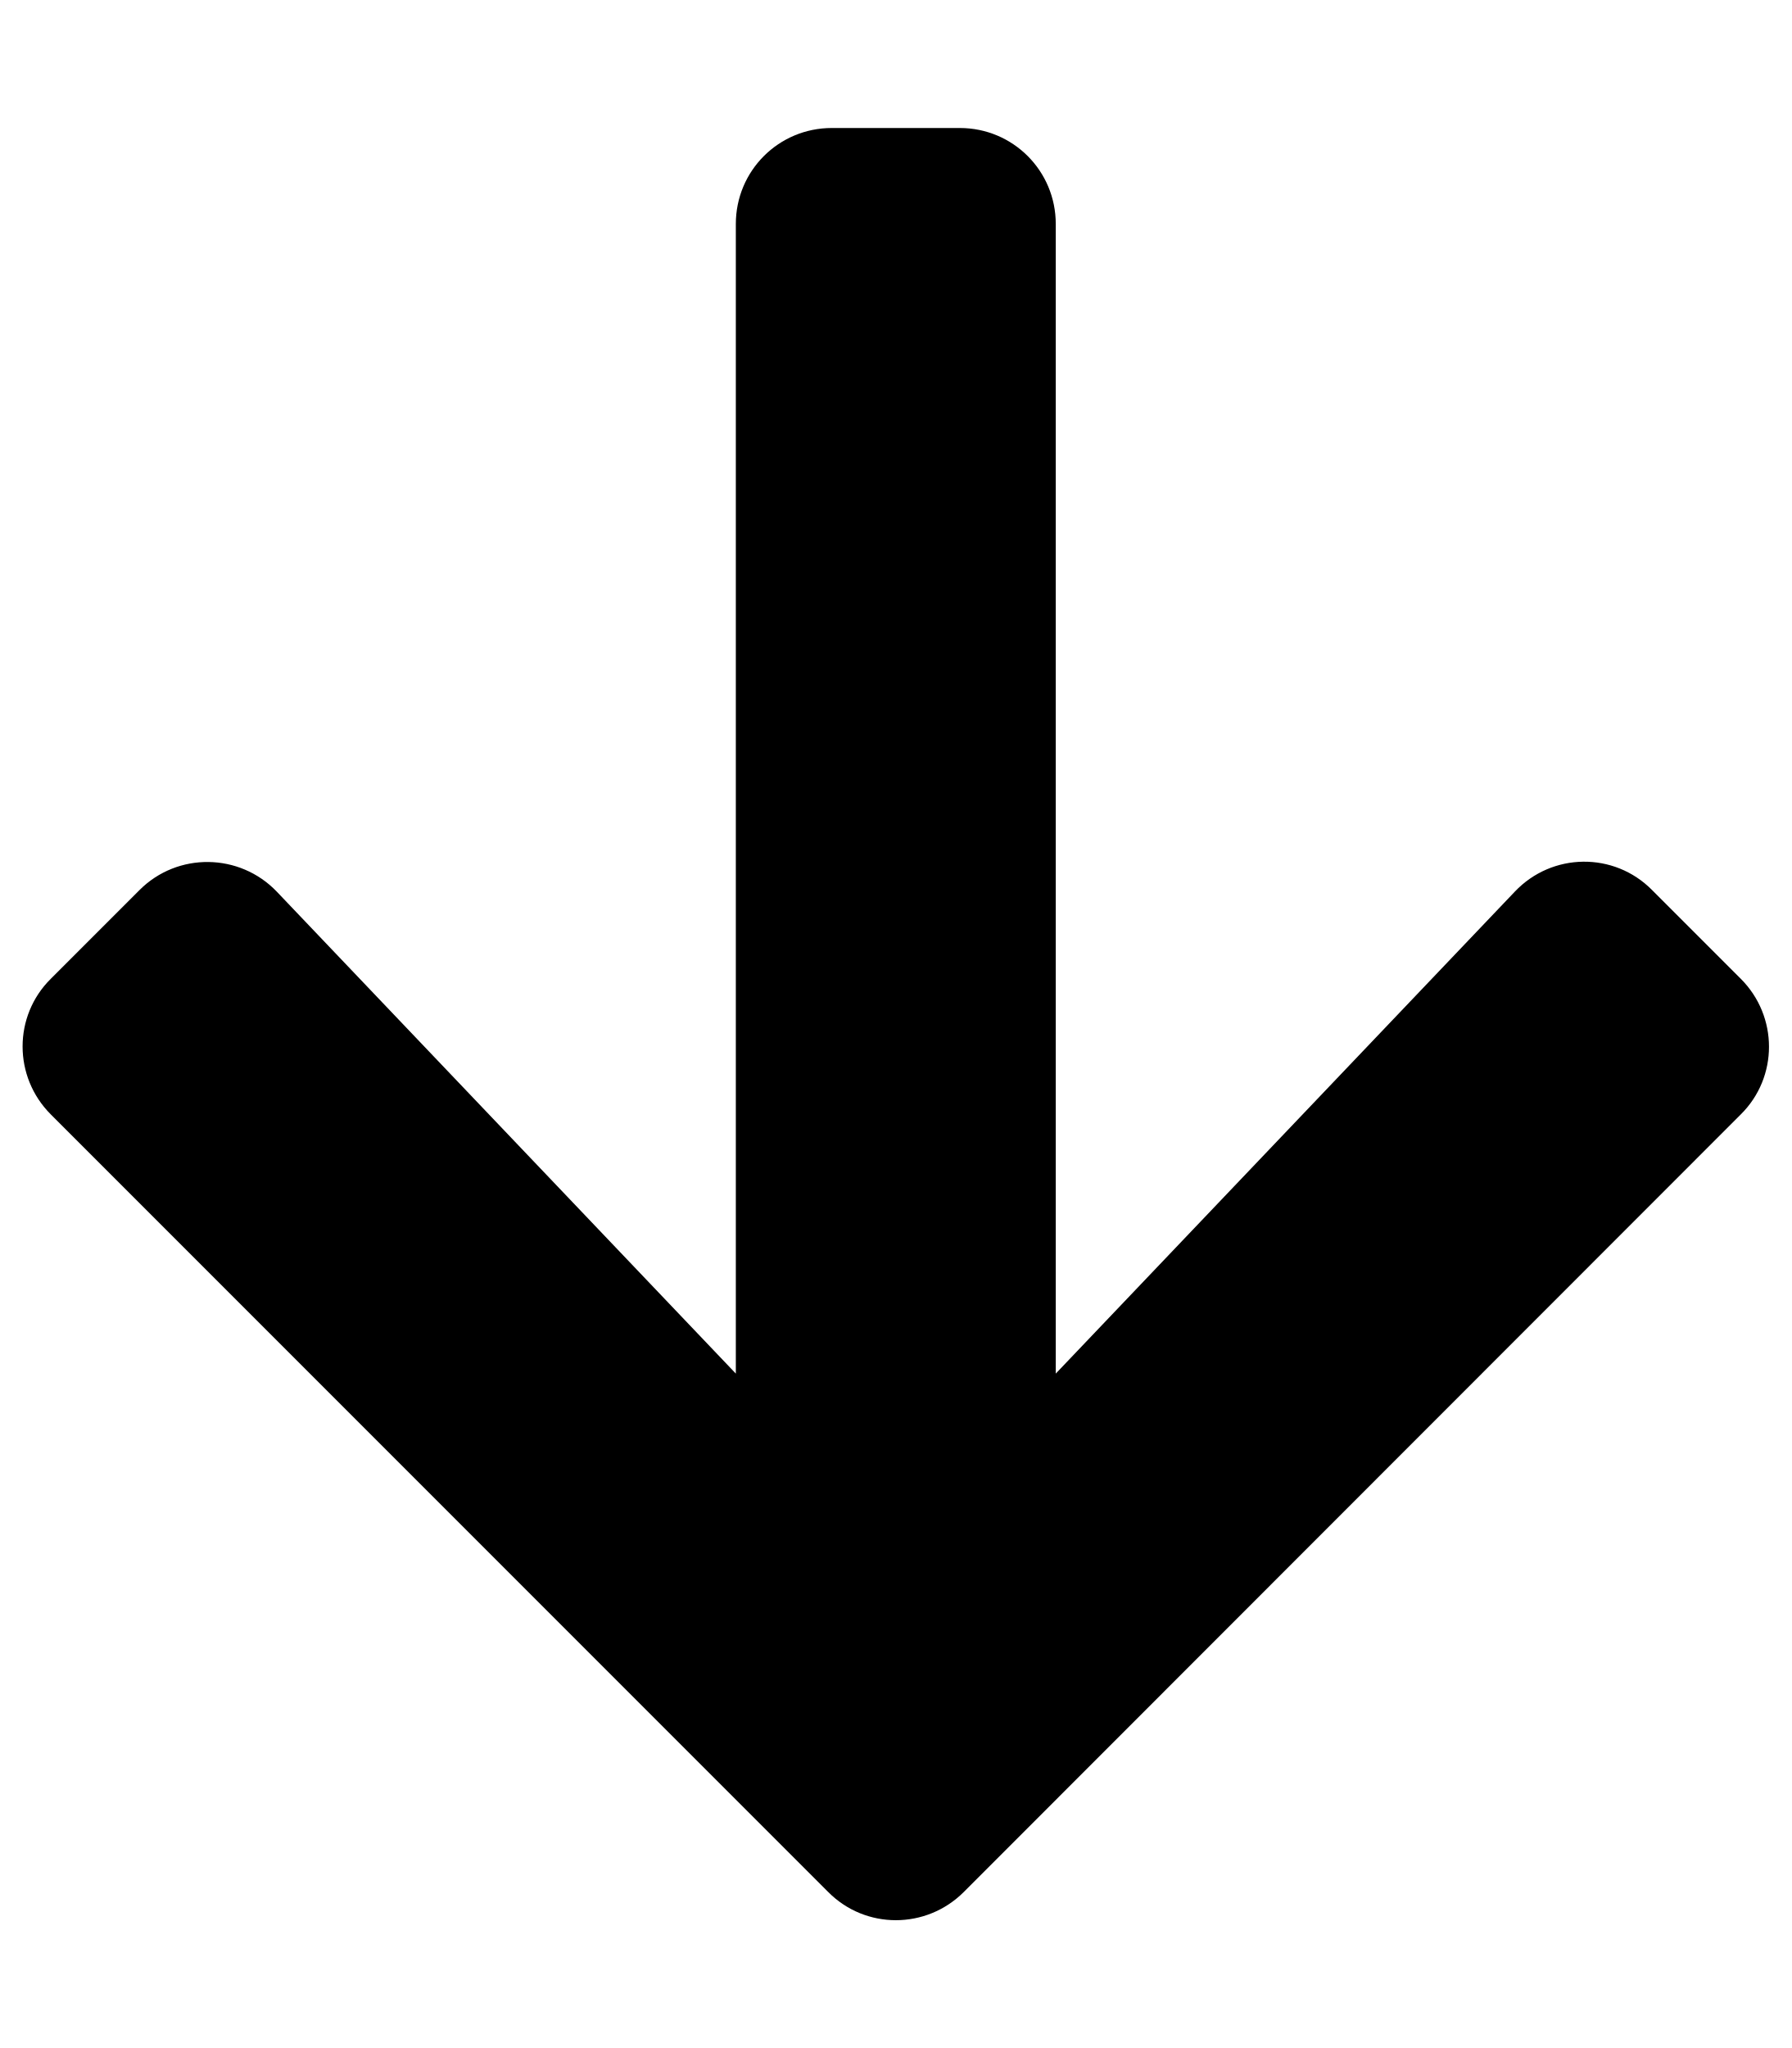
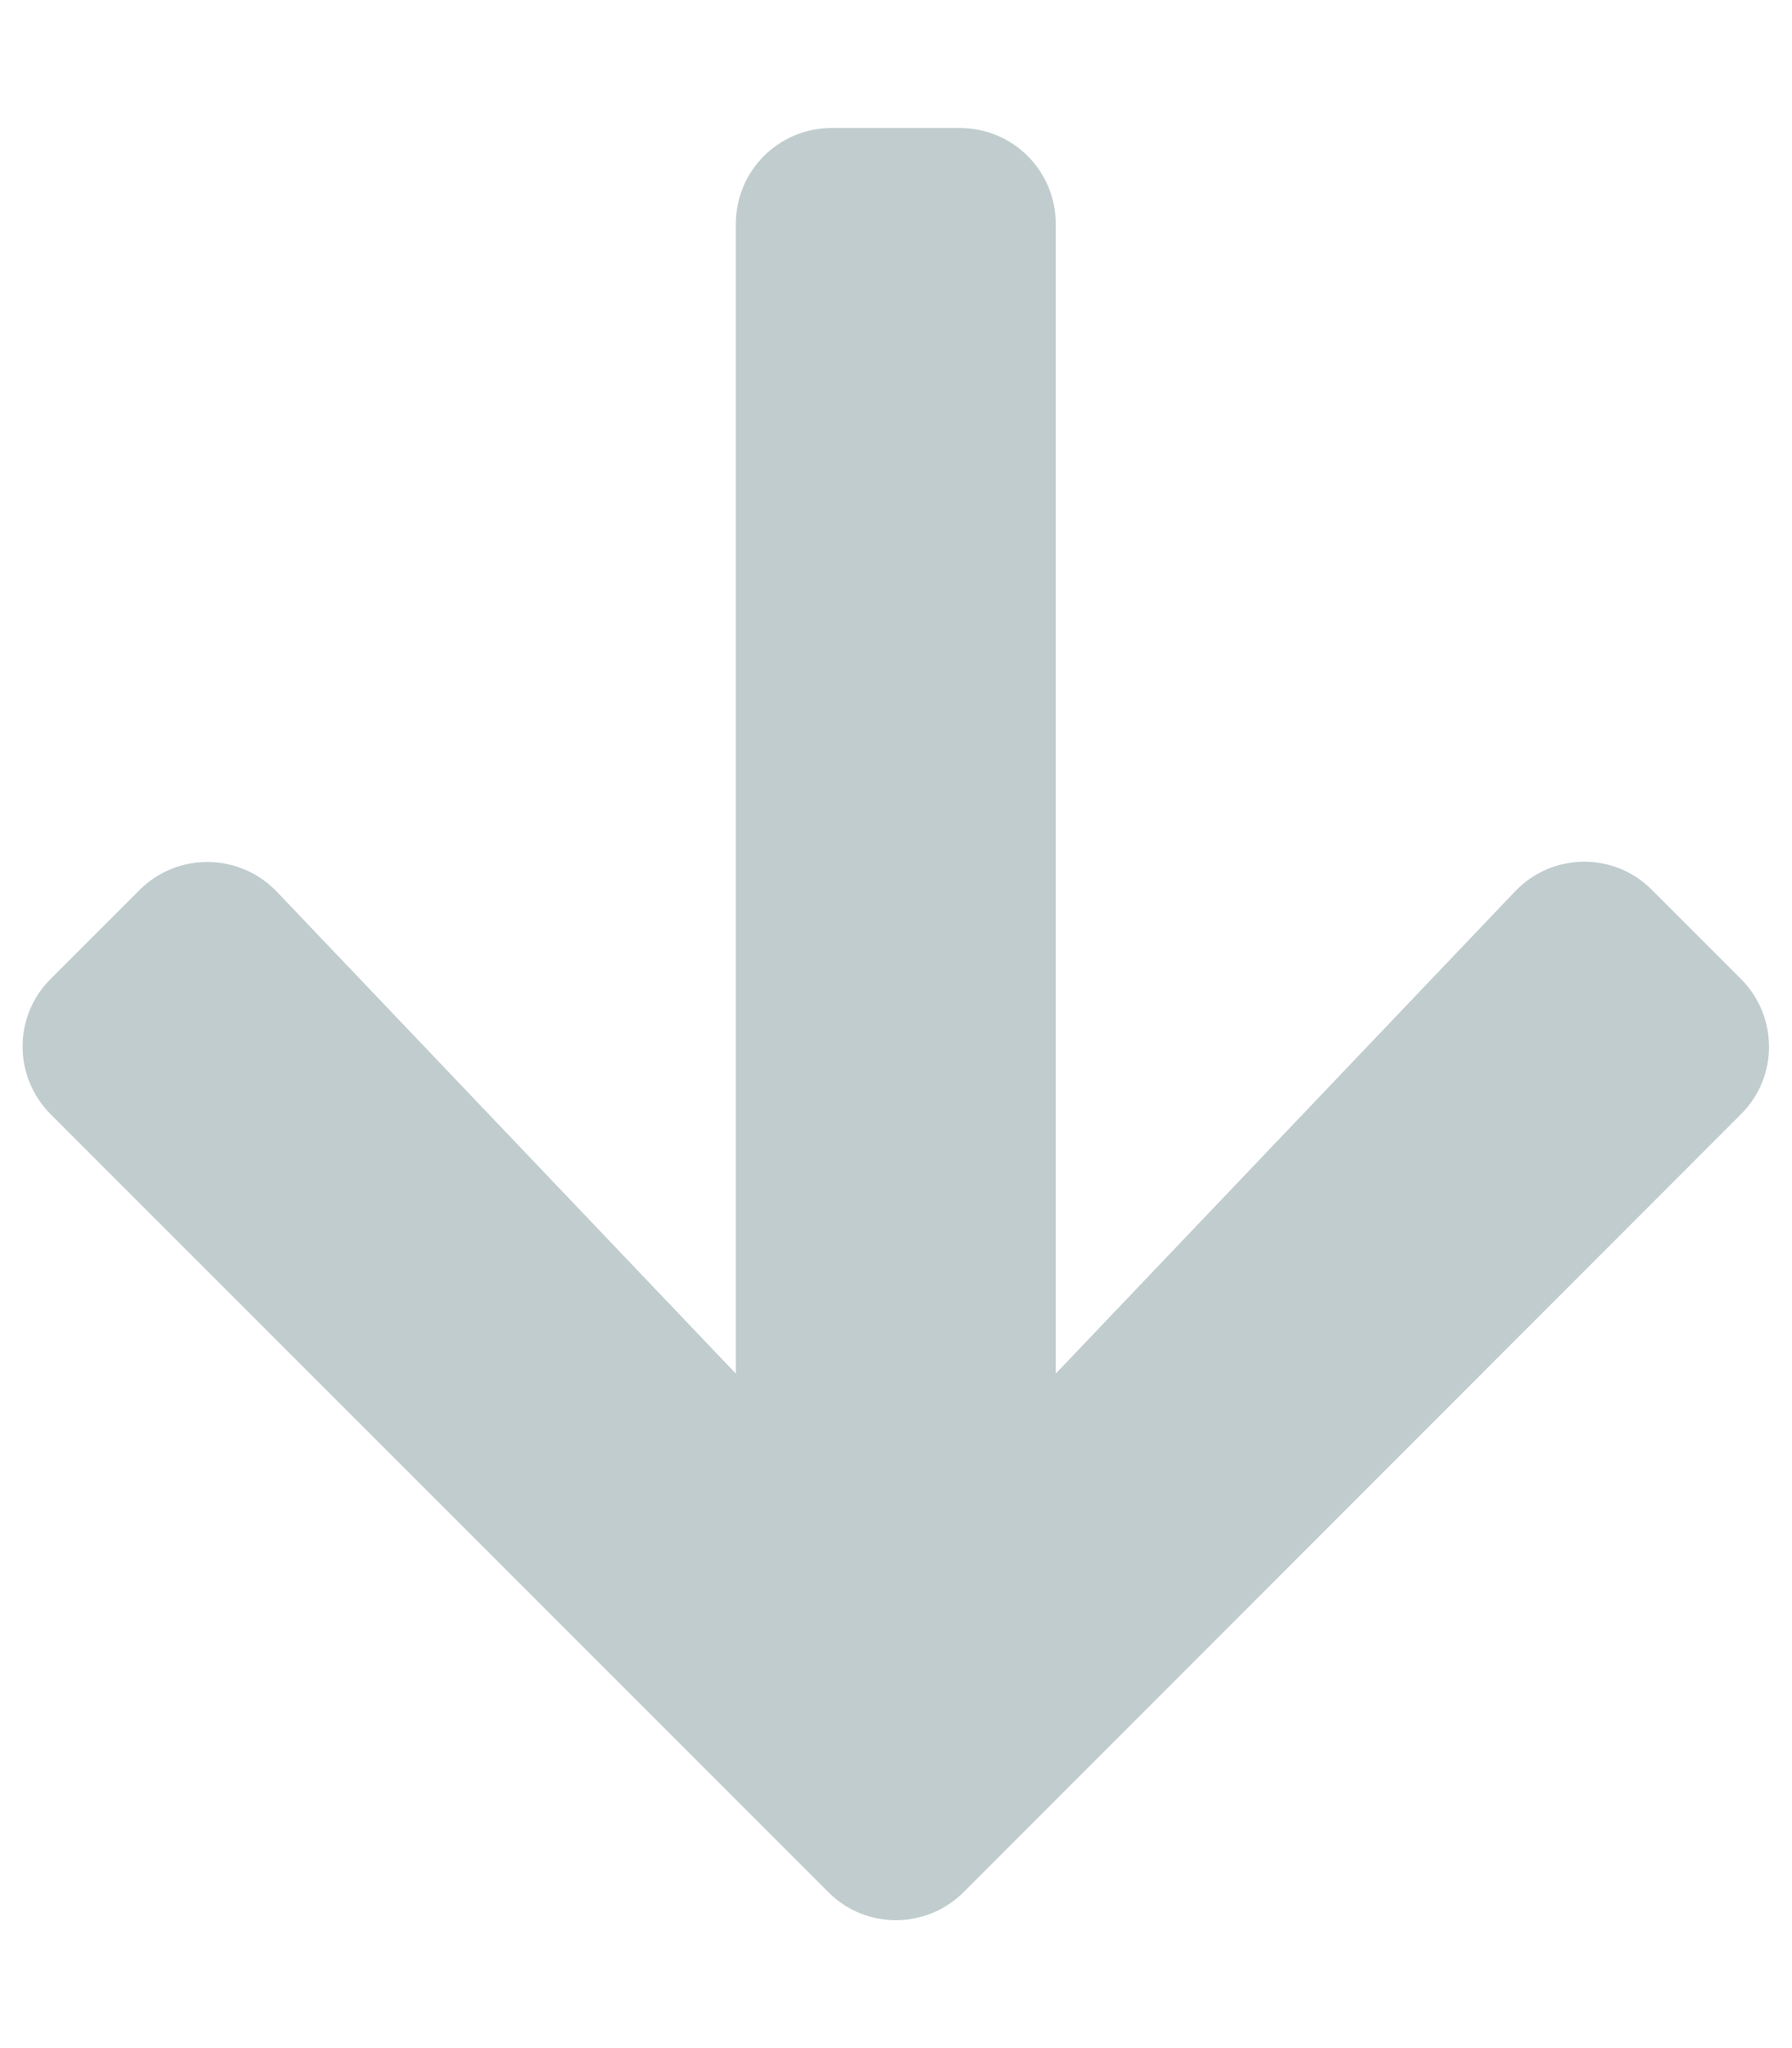
- <svg xmlns="http://www.w3.org/2000/svg" aria-hidden="true" focusable="false" data-prefix="fas" data-icon="arrow-down" class="svg-inline--fa fa-arrow-down fa-w-14" role="img" viewBox="0 0 448 512">
-   <path fill="currentColor" d="M413.1 222.5l22.2 22.2c9.4 9.4 9.4 24.6 0 33.9L241 473c-9.4 9.4-24.6 9.4-33.9 0L12.7 278.6c-9.4-9.4-9.4-24.6 0-33.9l22.2-22.2c9.5-9.5 25-9.3 34.3.4L184 343.4V56c0-13.3 10.7-24 24-24h32c13.3 0 24 10.7 24 24v287.4l114.8-120.5c9.3-9.8 24.8-10 34.3-.4z" />
+ <svg xmlns="http://www.w3.org/2000/svg" version="1.1" id="Laag_1" focusable="false" x="0px" y="0px" viewBox="0 0 448 512" style="enable-background:new 0 0 448 512;" xml:space="preserve">
+   <style type="text/css">
+ 	.st0{fill:#C0CCCE;}
+ </style>
+   <path class="st0" d="M413.1,222.5l22.2,22.2c9.4,9.4,9.4,24.6,0,33.9L241,473c-9.4,9.4-24.6,9.4-33.9,0L12.7,278.6  c-9.4-9.4-9.4-24.6,0-33.9l22.2-22.2c9.5-9.5,25-9.3,34.3,0.4L184,343.4V56c0-13.3,10.7-24,24-24h32c13.3,0,24,10.7,24,24v287.4  l114.8-120.5C388.1,213.1,403.6,212.9,413.1,222.5L413.1,222.5z" />
</svg>
